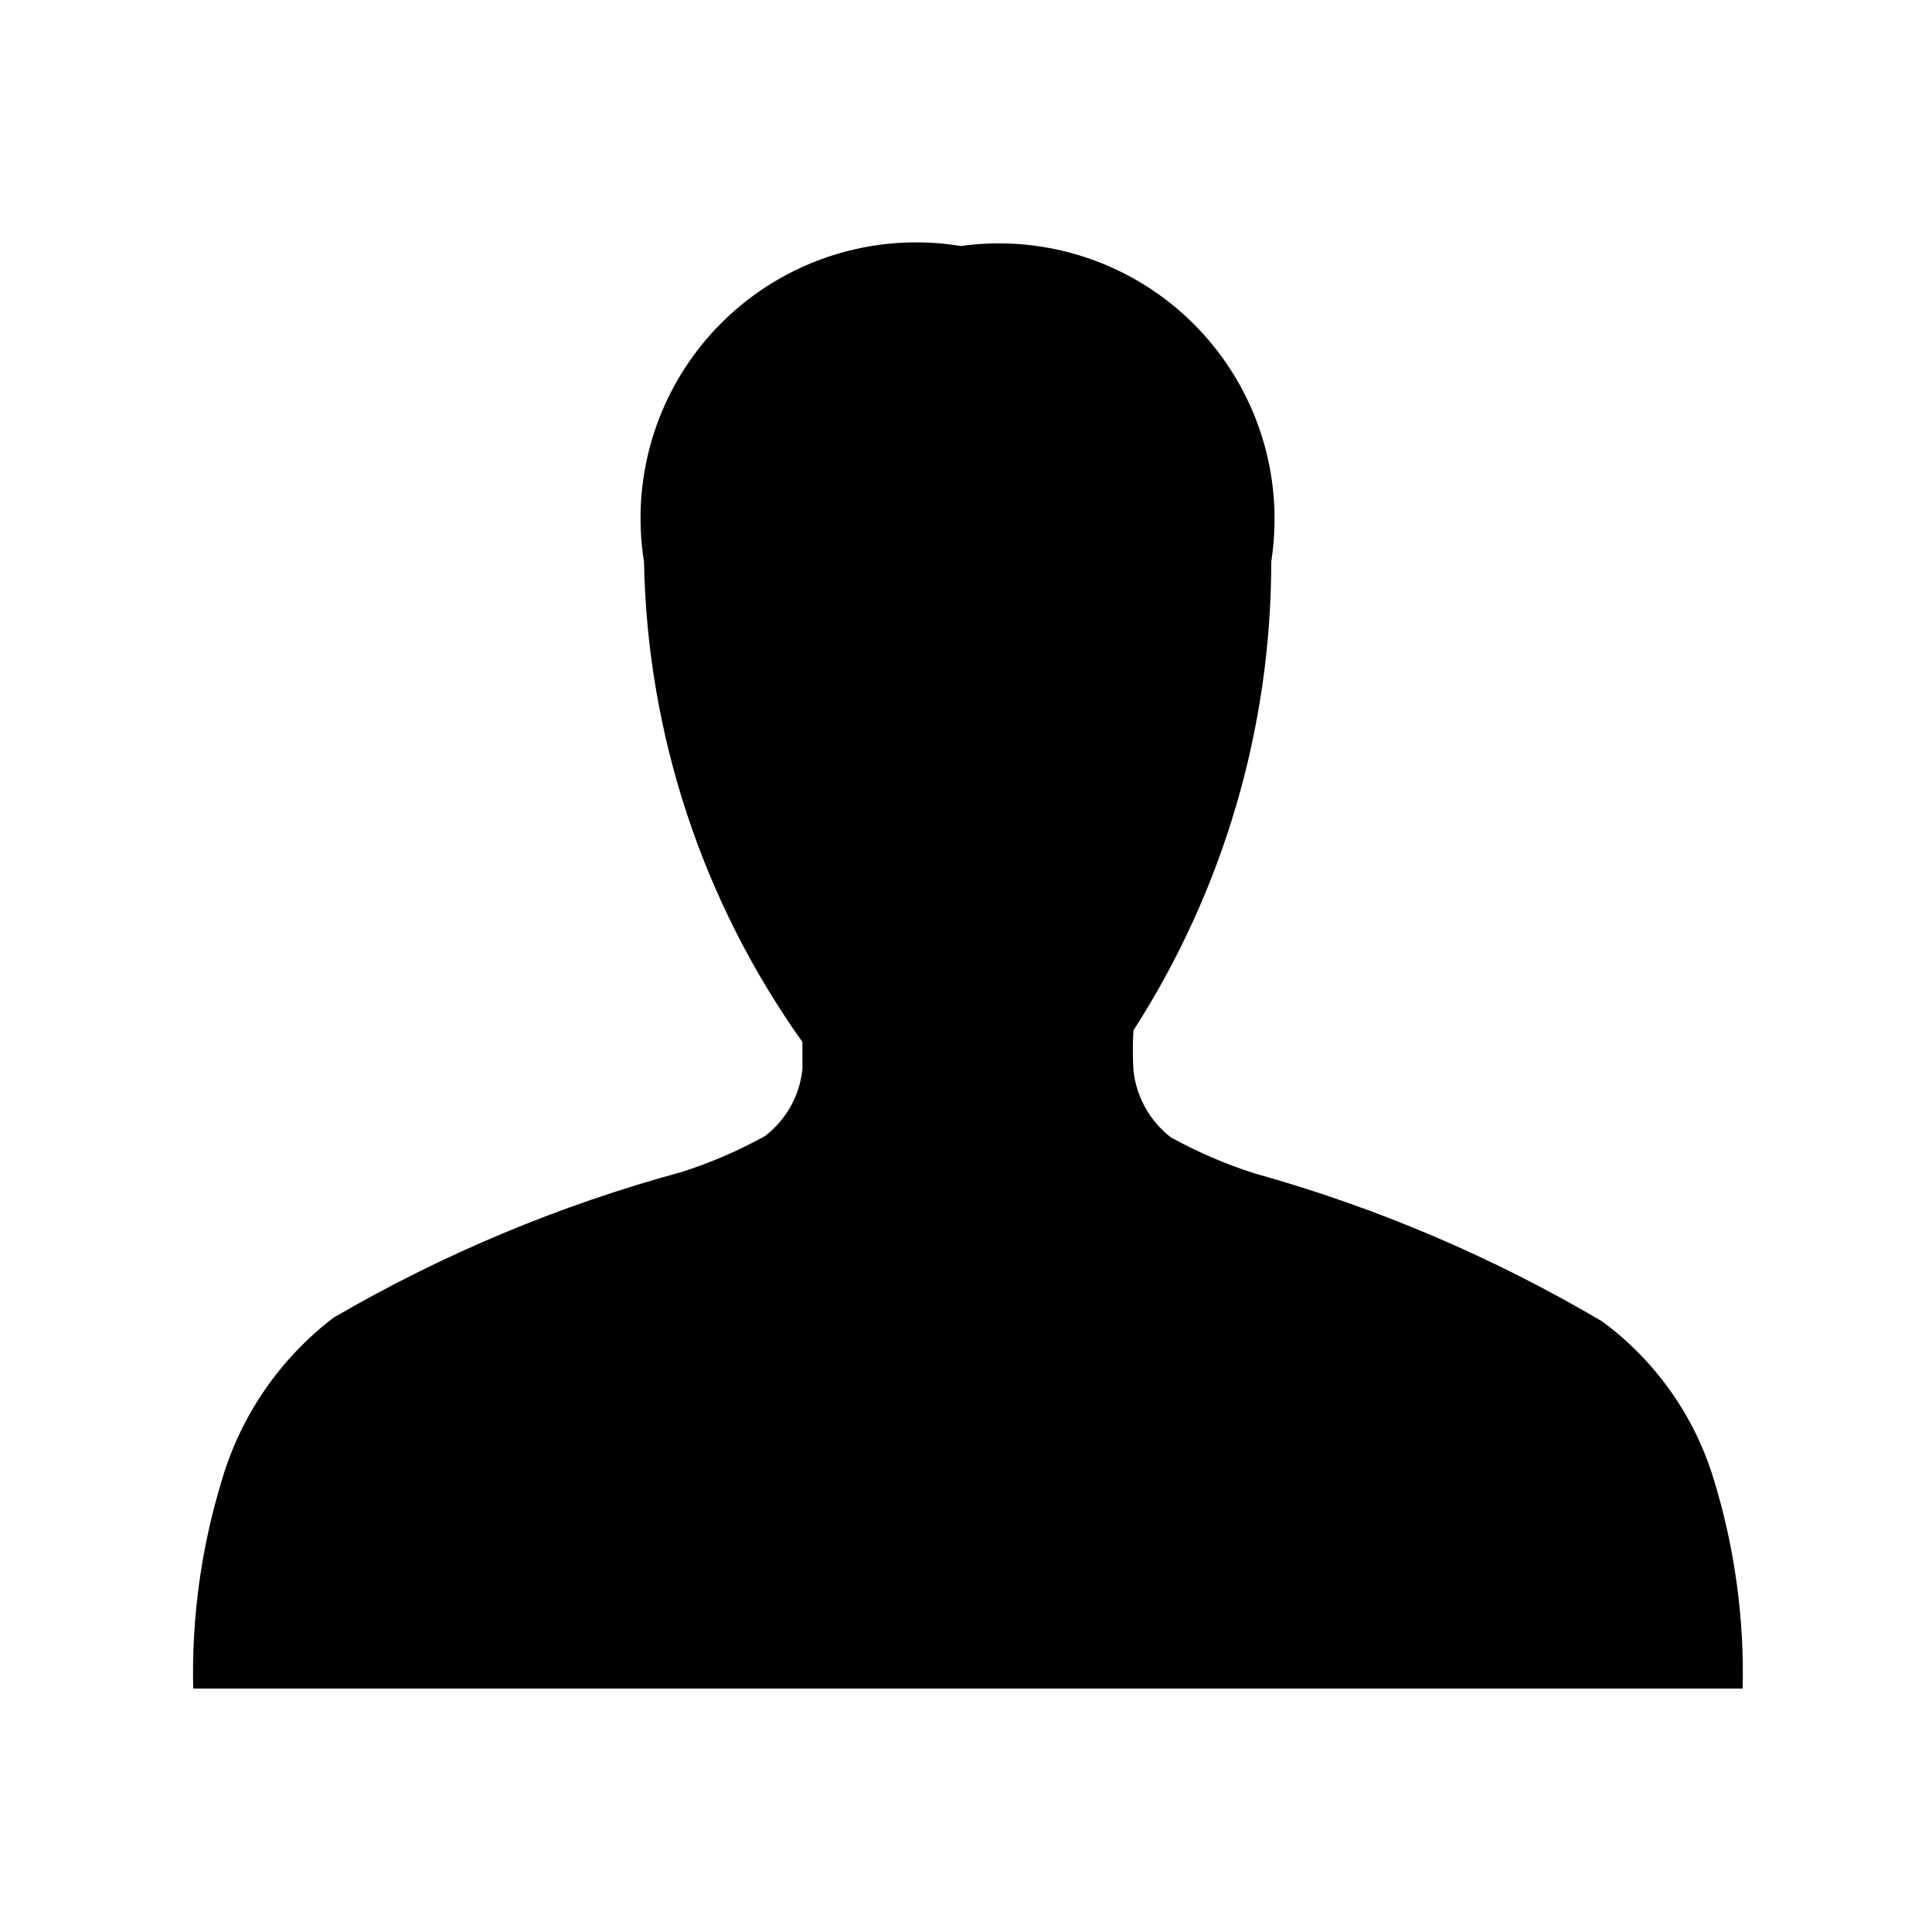
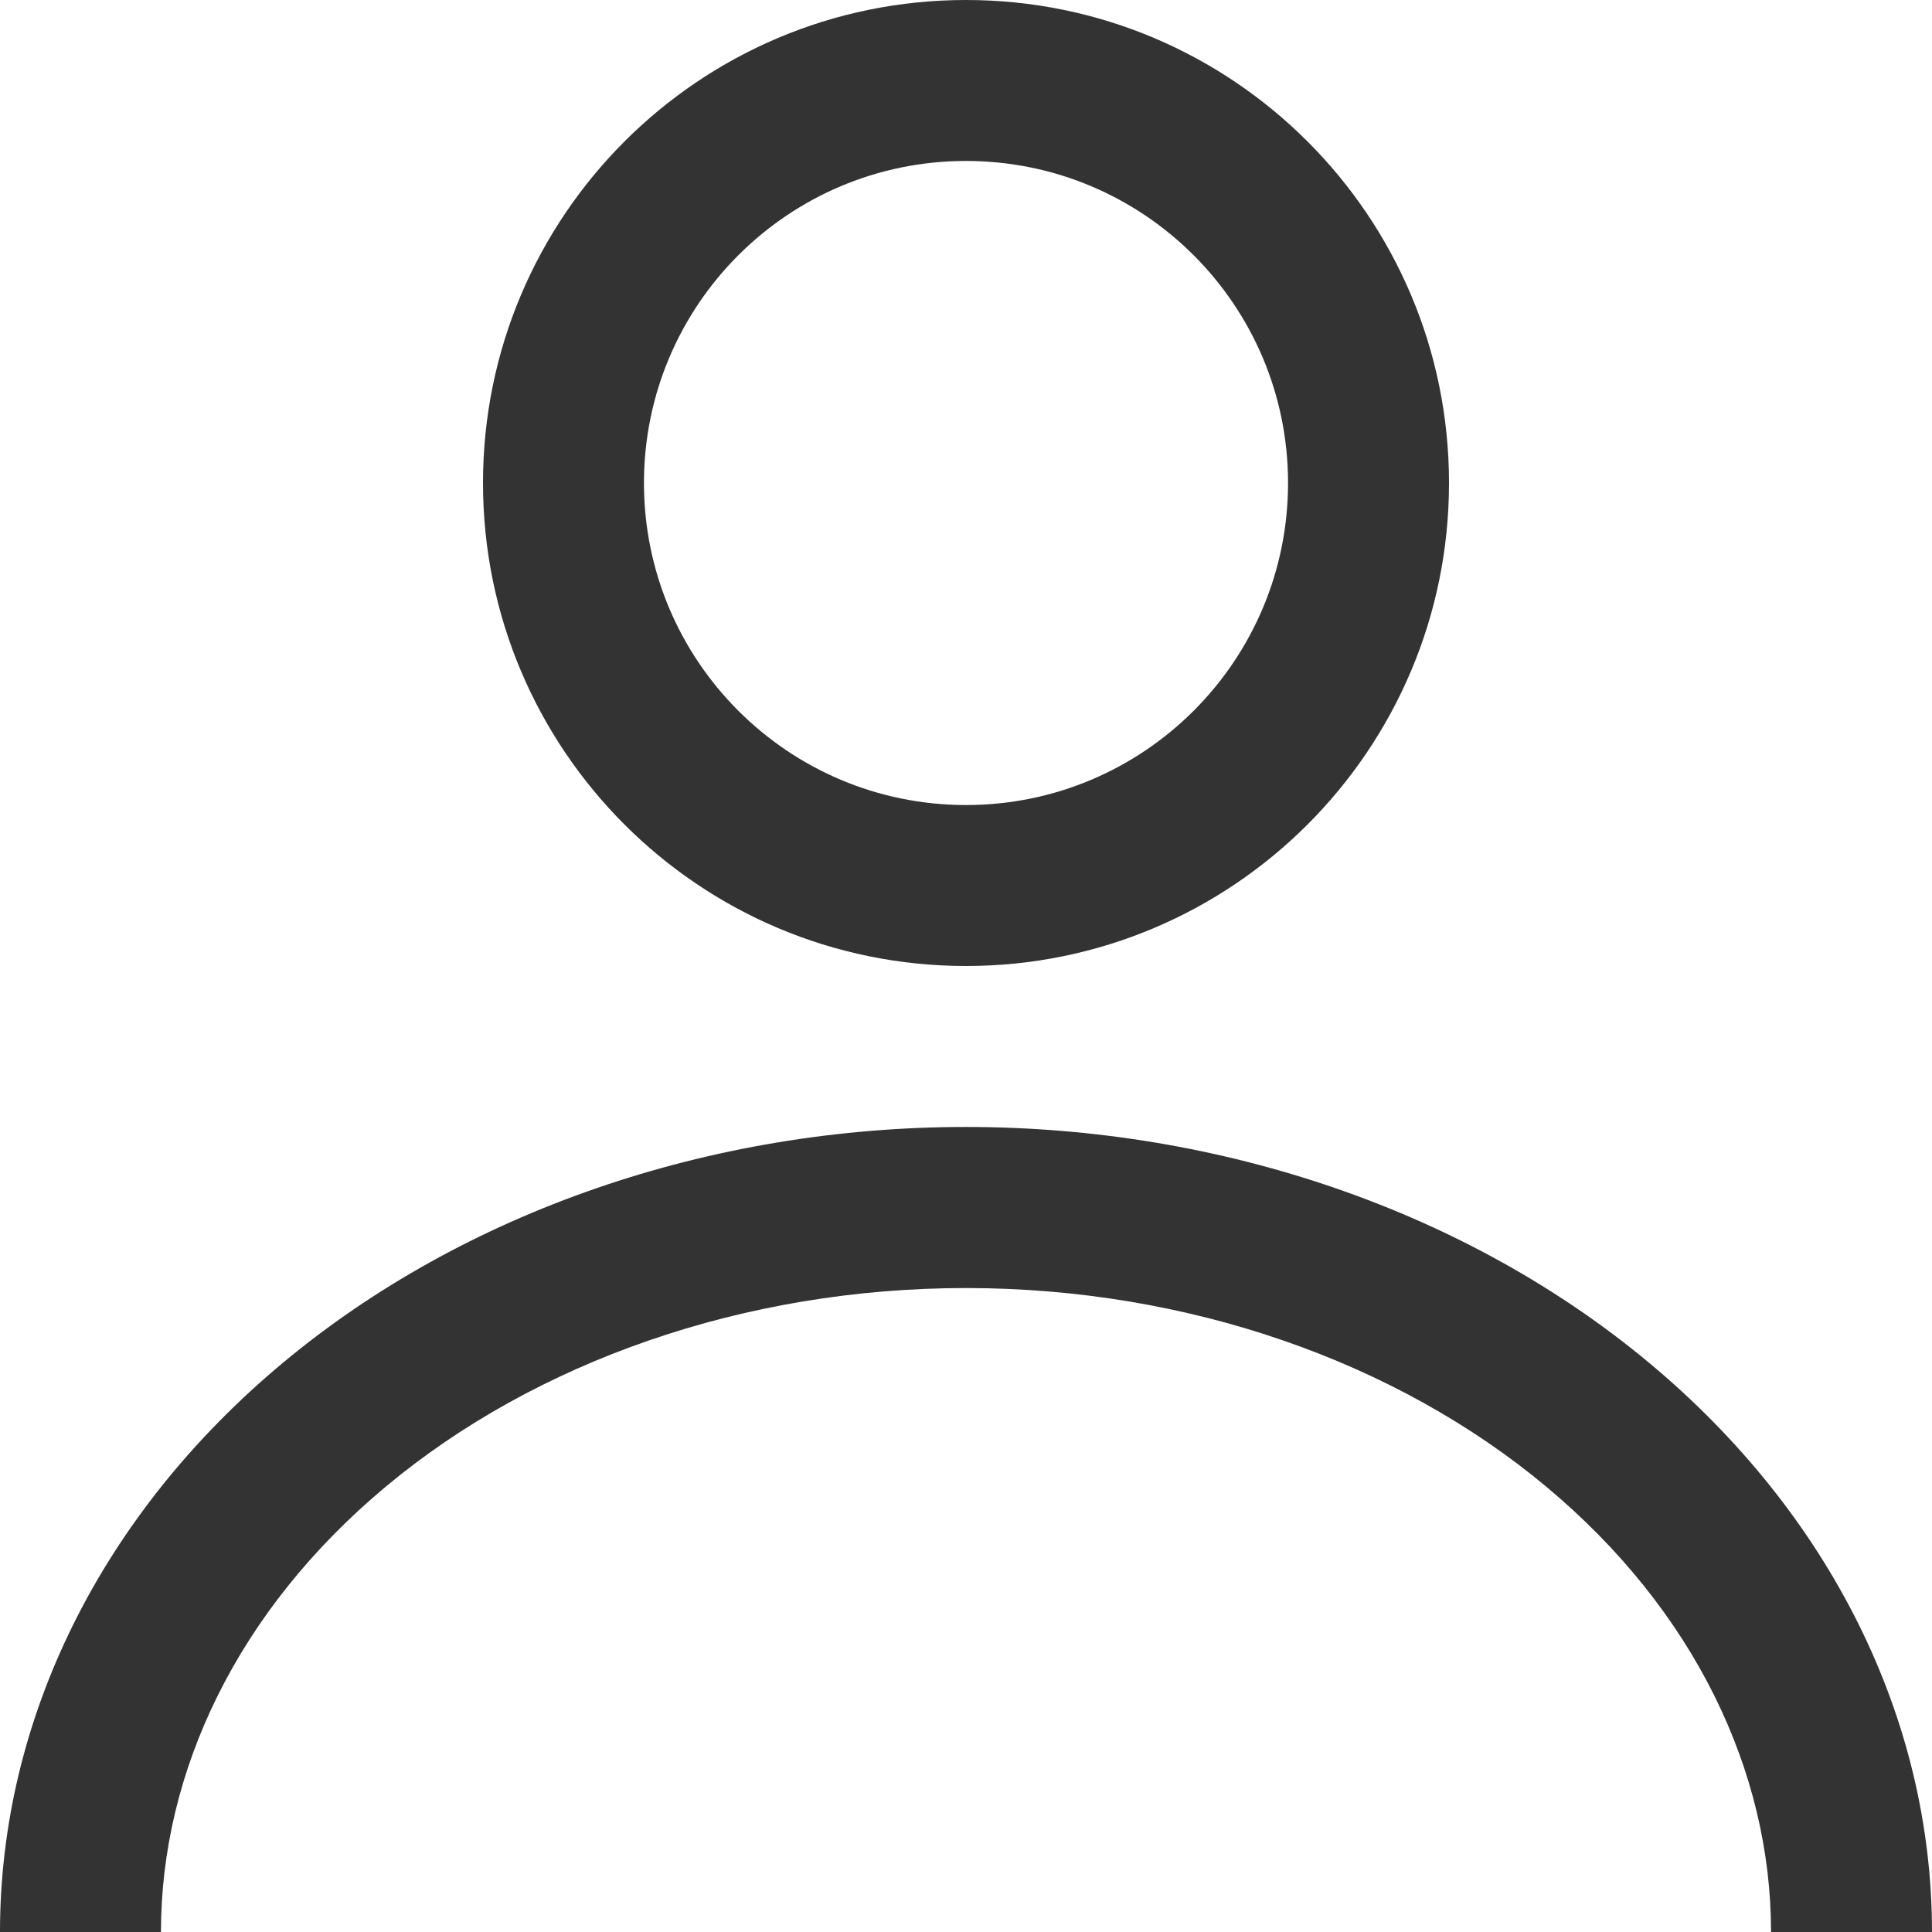
- <svg xmlns="http://www.w3.org/2000/svg" width="15" height="15" viewBox="0 0 15 15">
-   <path d="M13.31 11.5a2.38 2.38 0 0 0-.87-1.24 11.26 11.26 0 0 0-2.7-1.15 3.6 3.6 0 0 1-.65-.28.76.76 0 0 1-.29-.52 2.59 2.59 0 0 1 0-.31 6.73 6.73 0 0 0 1.07-3.64 2.14 2.14 0 0 0-2.41-2.45A2.14 2.14 0 0 0 5 4.36a6.64 6.64 0 0 0 1.23 3.73v.21a.75.75 0 0 1-.29.52 3.57 3.57 0 0 1-.65.28 11.21 11.21 0 0 0-2.7 1.13 2.46 2.46 0 0 0-.87 1.27 5.12 5.12 0 0 0-.22 1.61h12.03a5.12 5.12 0 0 0-.22-1.61z" />
+ <svg xmlns="http://www.w3.org/2000/svg" width="16" height="16" viewBox="0 0 16 16" fill="none">
+   <path fill-rule="evenodd" clip-rule="evenodd" d="M10.667 4C10.667 5.473 9.473 6.667 8 6.667C6.527 6.667 5.333 5.473 5.333 4C5.333 2.527 6.527 1.333 8 1.333C9.473 1.333 10.667 2.527 10.667 4ZM12 4C12 6.209 10.209 8 8 8C5.791 8 4 6.209 4 4C4 1.791 5.791 0 8 0C10.209 0 12 1.791 12 4ZM3.197 12.31C4.436 11.277 6.161 10.667 8 10.667C9.839 10.667 11.564 11.277 12.803 12.31C14.035 13.337 14.667 14.672 14.667 16H16C16 14.232 15.157 12.536 13.657 11.286C12.157 10.036 10.122 9.333 8 9.333C5.878 9.333 3.843 10.036 2.343 11.286C0.843 12.536 0 14.232 0 16L1.333 16C1.333 14.672 1.965 13.337 3.197 12.31Z" fill="#333333" />
</svg>
